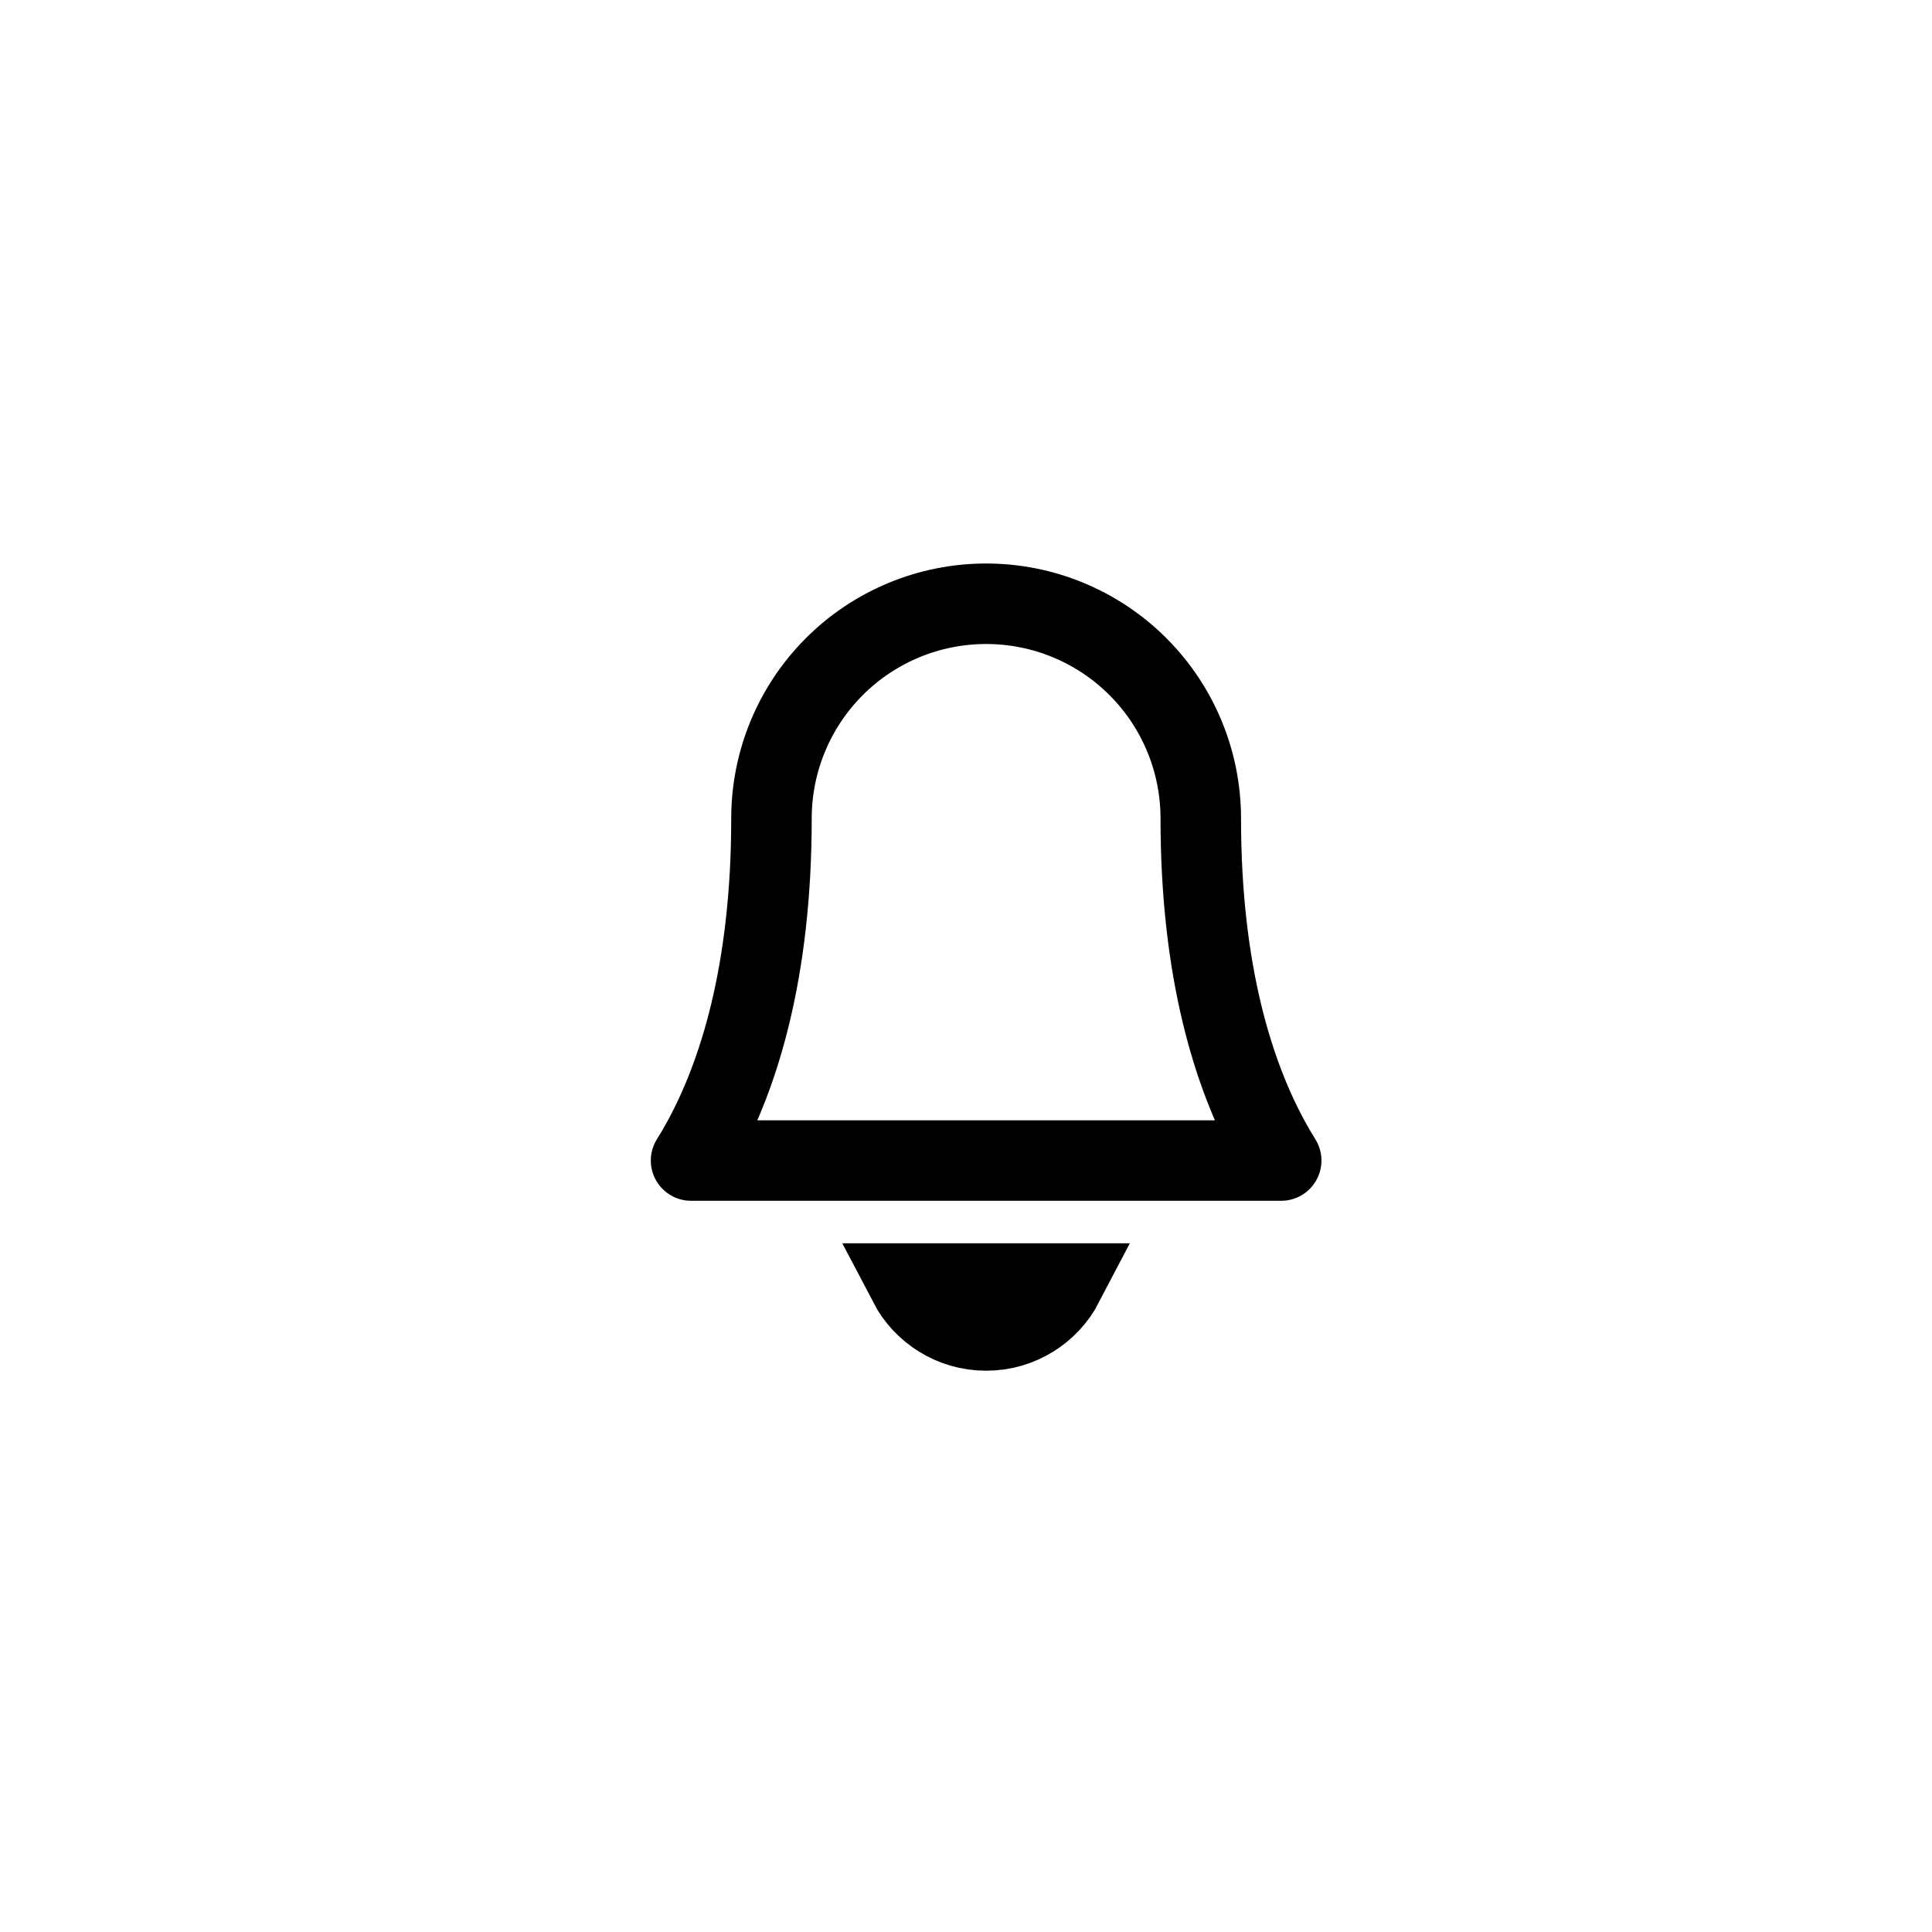
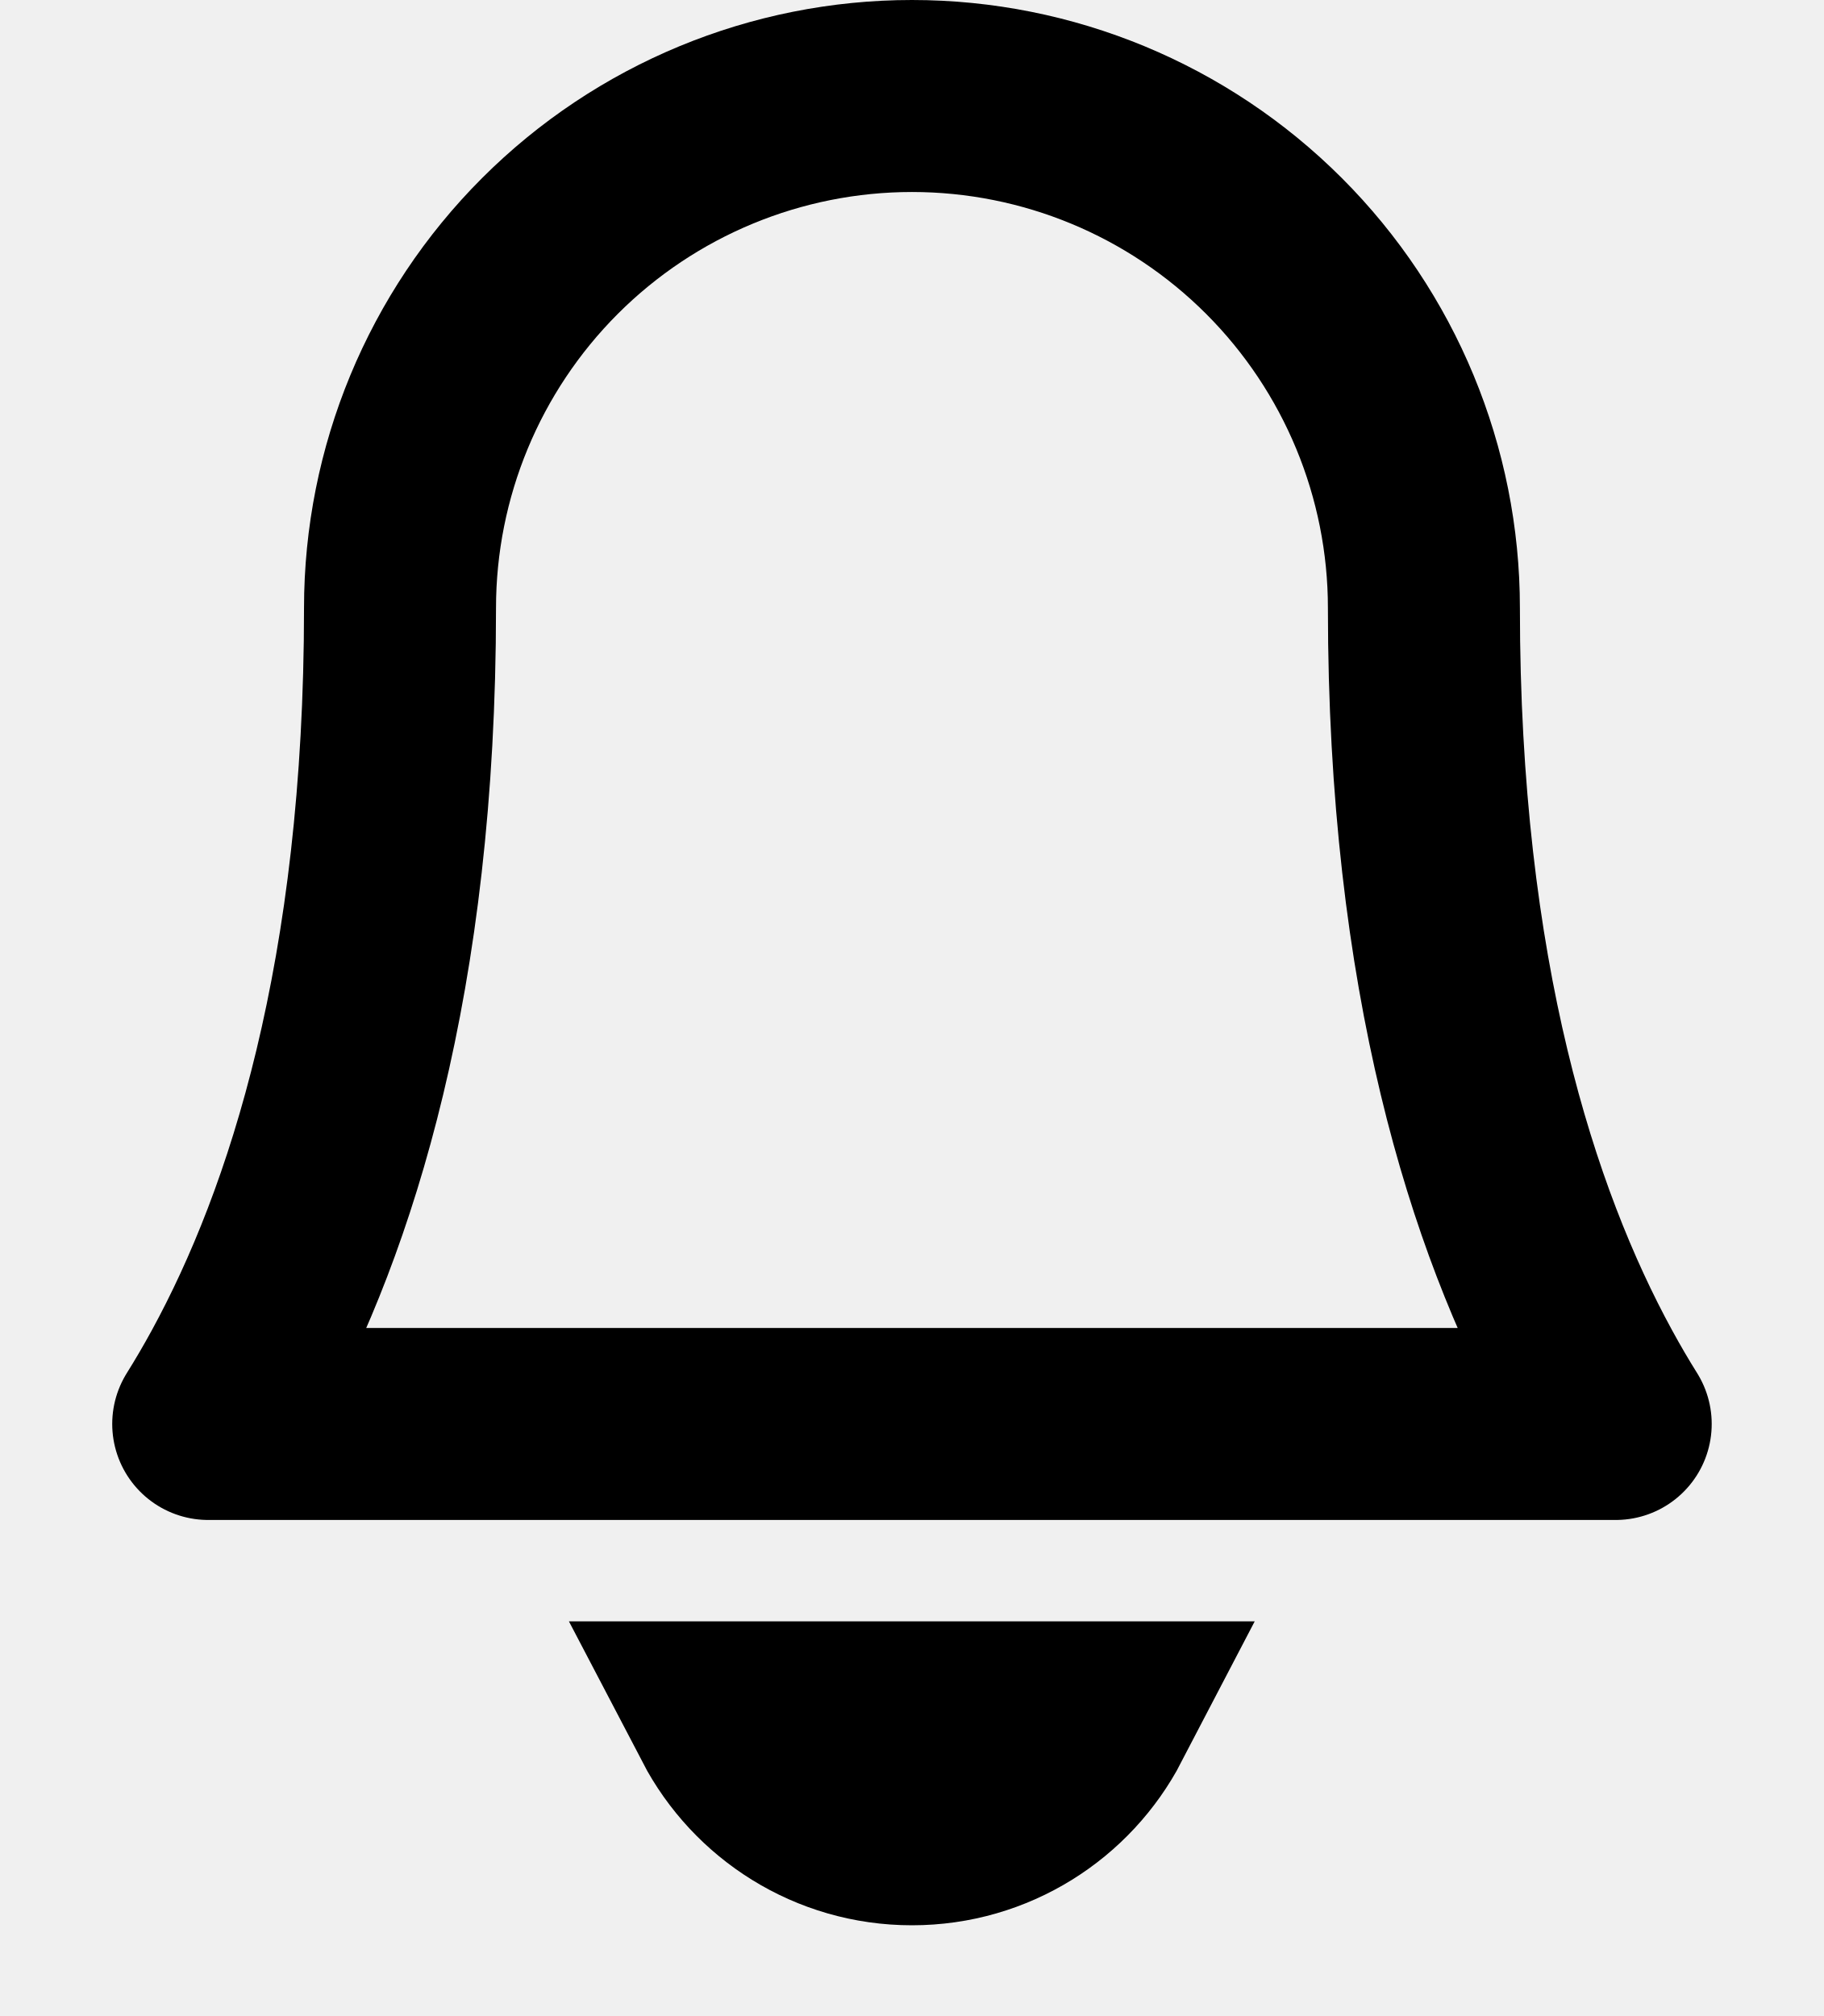
- <svg xmlns="http://www.w3.org/2000/svg" width="48" height="48" viewBox="0 0 48 48" fill="none">
-   <rect width="48" height="48" fill="white" />
-   <path d="M31.831 28.833H17.169C17.266 28.678 17.364 28.511 17.461 28.333C18.342 26.718 19.167 24.175 19.167 20.333C19.167 18.919 19.729 17.562 20.729 16.562C21.729 15.562 23.085 15 24.5 15C25.915 15 27.271 15.562 28.271 16.562C29.271 17.562 29.833 18.919 29.833 20.333C29.833 24.175 30.658 26.718 31.539 28.333C31.636 28.511 31.734 28.678 31.831 28.833Z" stroke="black" stroke-width="2" stroke-linecap="round" stroke-linejoin="round" />
-   <path d="M26.422 31.889C26.061 32.582 25.336 33.055 24.5 33.055C23.664 33.055 22.939 32.582 22.577 31.889H24.5H26.422Z" stroke="black" stroke-width="2" />
+ <svg xmlns="http://www.w3.org/2000/svg" width="19" height="21" viewBox="0 0 19 21" fill="none">
+   <path d="M16.831 14.833H2.169C2.266 14.678 2.364 14.511 2.461 14.333C3.342 12.718 4.167 10.175 4.167 6.333C4.167 4.919 4.729 3.562 5.729 2.562C6.729 1.562 8.086 1 9.5 1C10.915 1 12.271 1.562 13.271 2.562C14.271 3.562 14.833 4.919 14.833 6.333C14.833 10.175 15.658 12.718 16.539 14.333C16.636 14.511 16.734 14.678 16.831 14.833Z" stroke="black" stroke-width="2" stroke-linecap="round" stroke-linejoin="round" />
+   <path d="M11.422 17.889C11.061 18.582 10.336 19.055 9.5 19.055C8.664 19.055 7.939 18.582 7.577 17.889H9.5H11.422Z" stroke="black" stroke-width="2" />
</svg>
